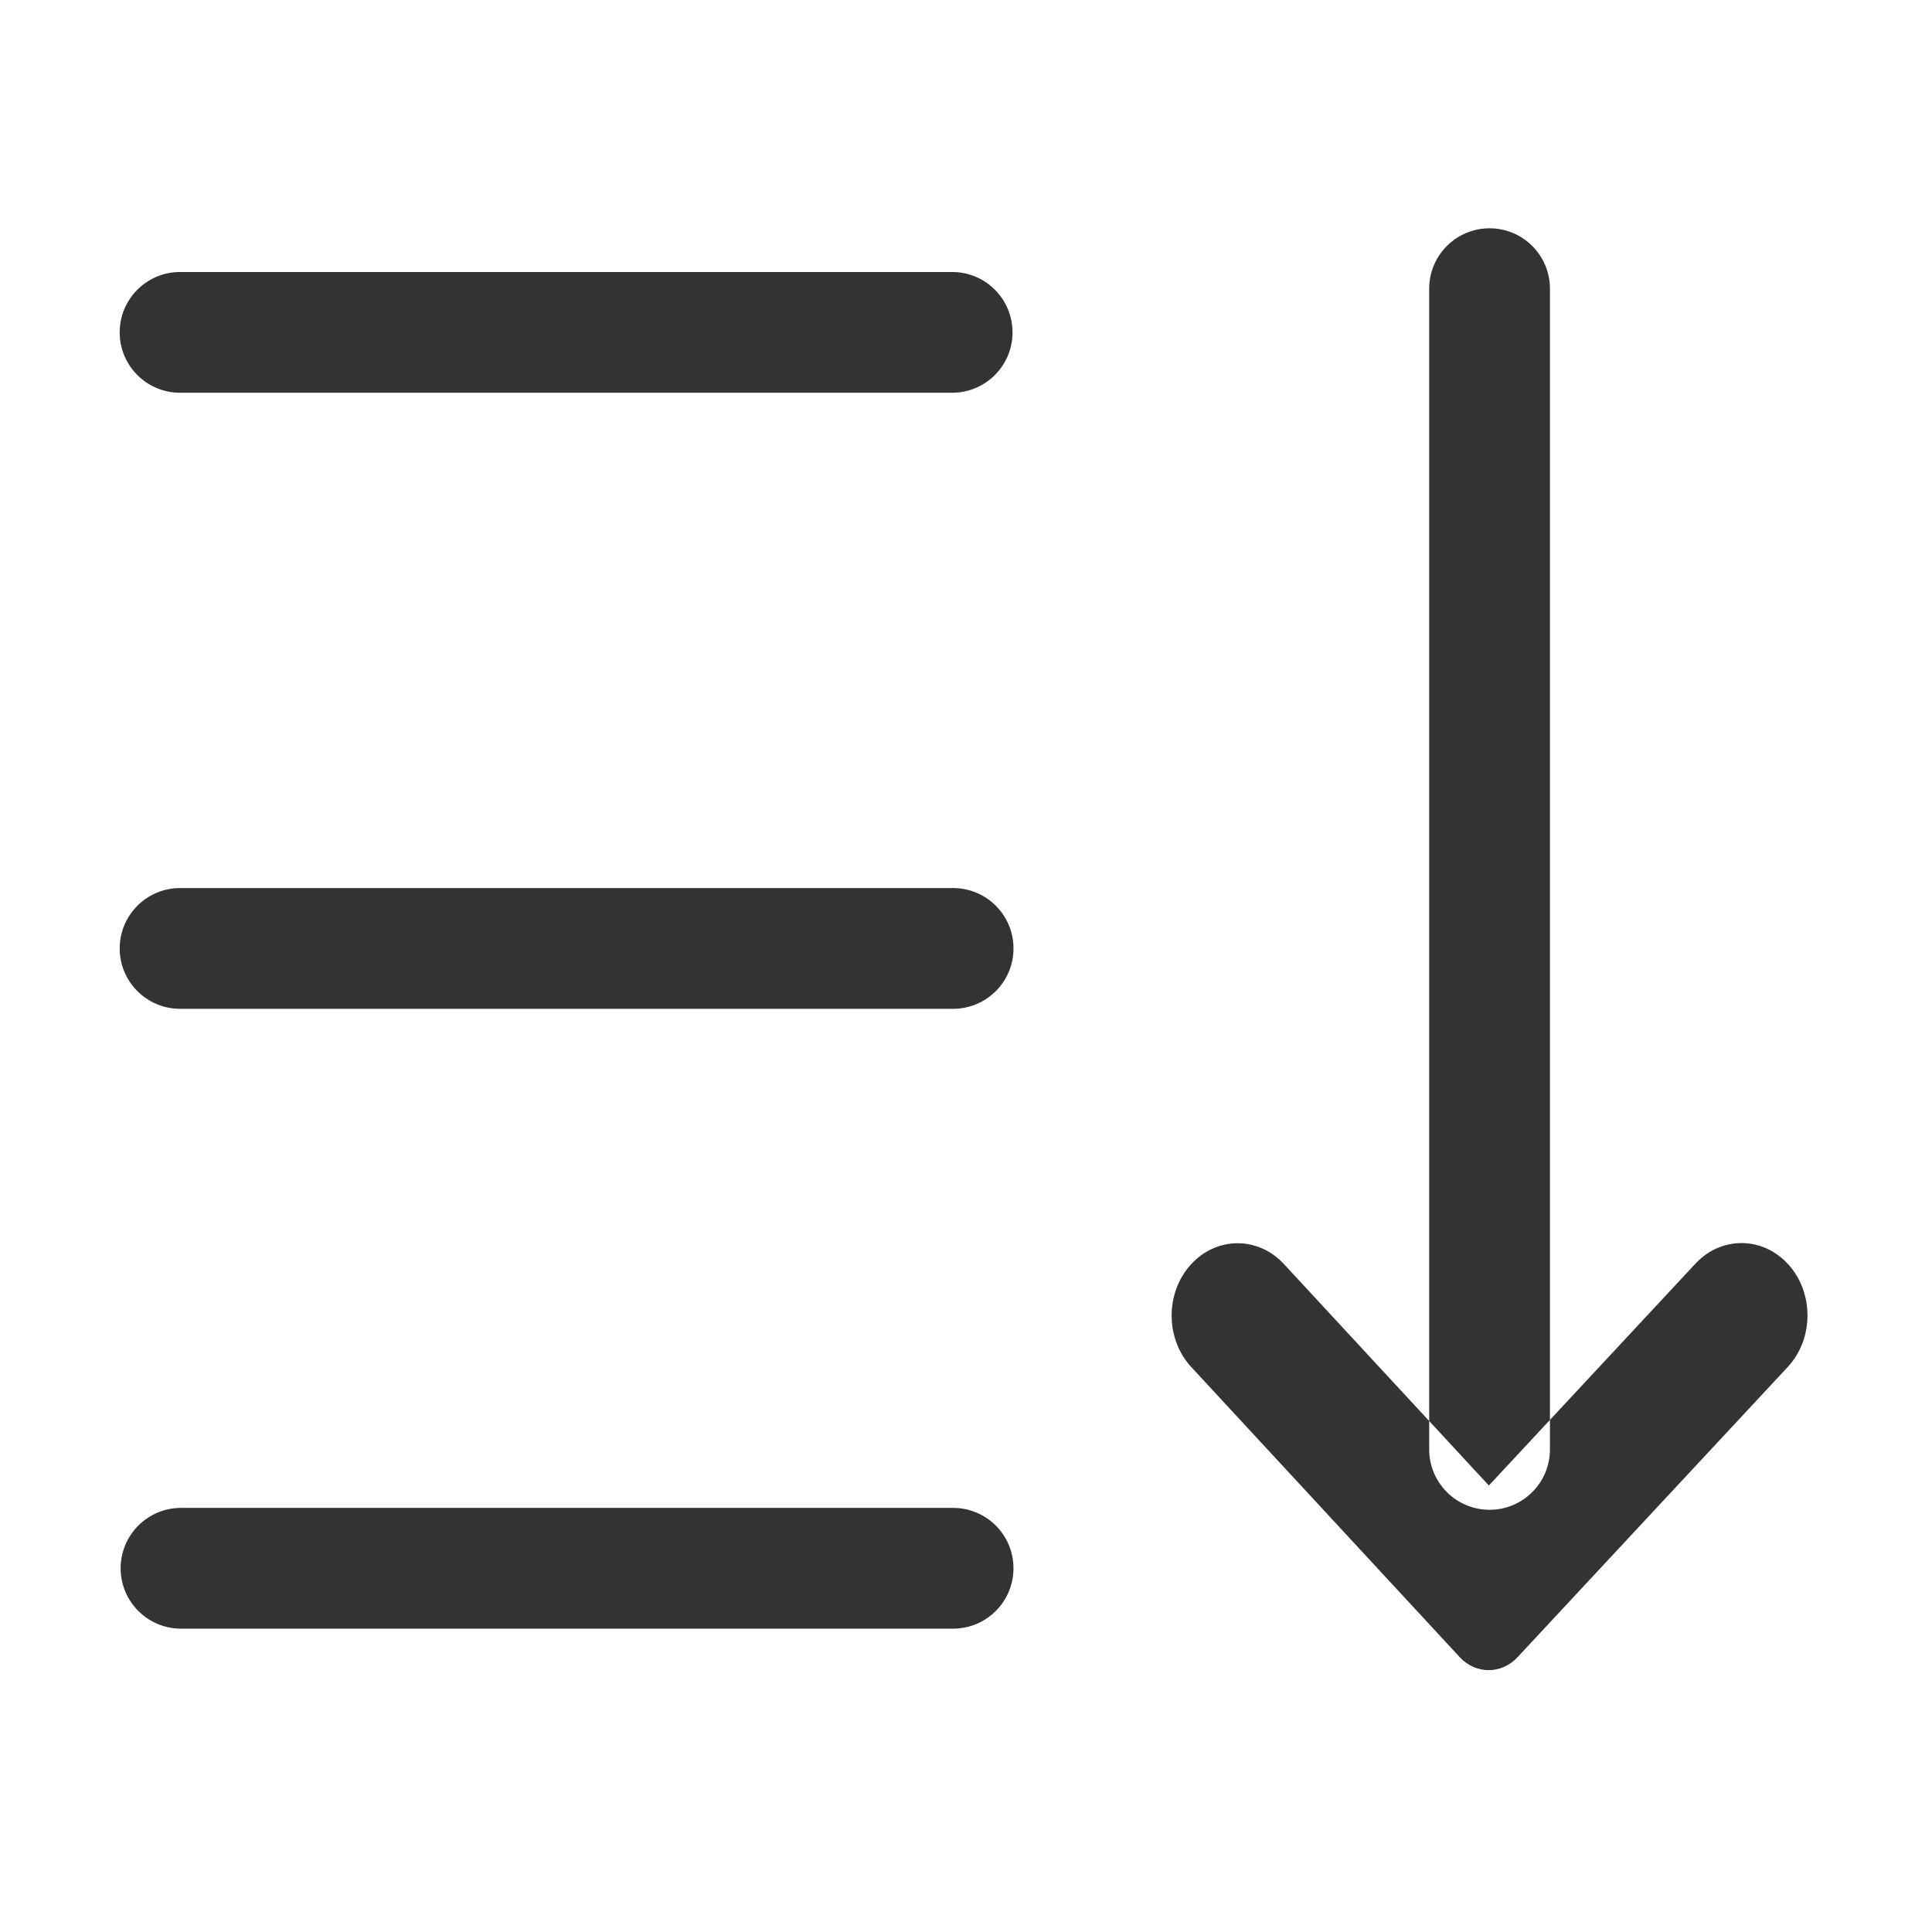
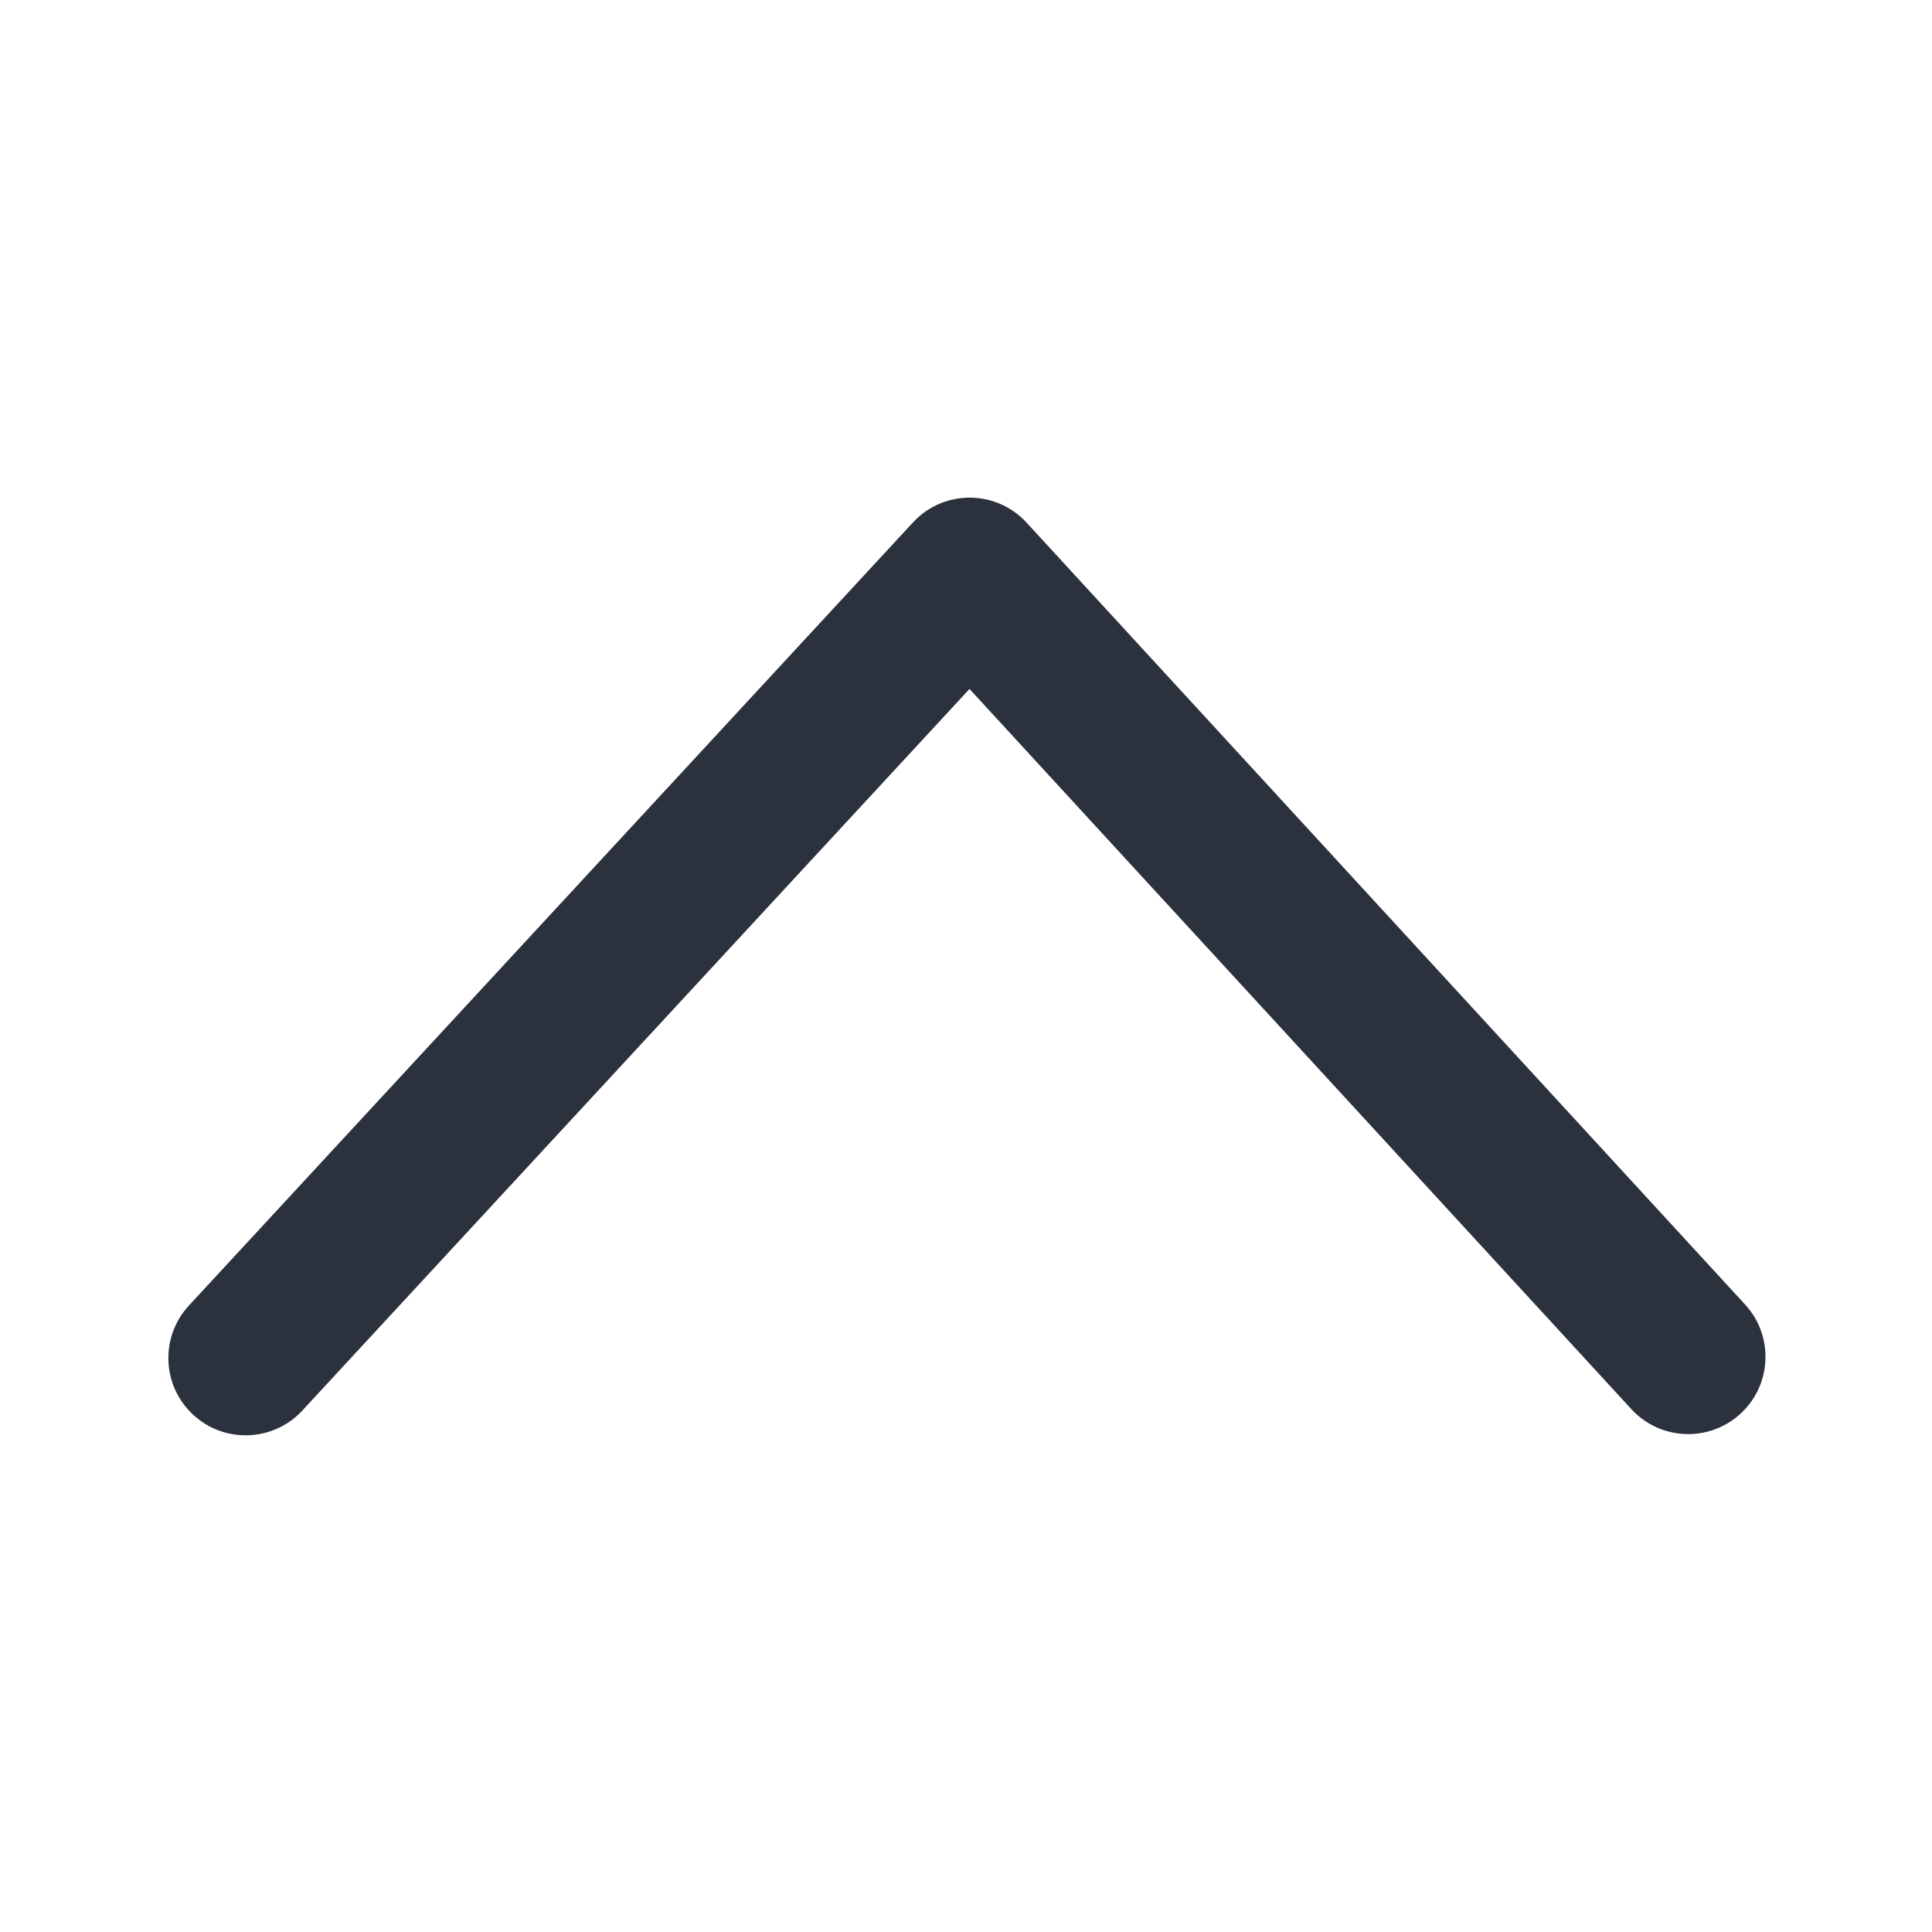
- <svg xmlns="http://www.w3.org/2000/svg" t="1733758107545" class="icon" viewBox="0 0 1024 1024" version="1.1" p-id="5453" width="200" height="200">
-   <path d="M504.67 144.17H95.44c-17.67 0-32 14.33-32 32s14.33 32 32 32h409.22c17.67 0 32-14.33 32-32s-14.32-32-31.99-32zM789.5 121c-17.67 0-32 14.33-32 32v615.22c0 17.67 14.33 32 32 32s32-14.33 32-32V153c0-17.67-14.33-32-32-32zM505.17 470.69H95.44c-17.67 0-32 14.33-32 32s14.33 32 32 32h409.73c17.67 0 32-14.33 32-32s-14.33-32-32-32z m0 328.53H95.94c-17.67 0-32 14.33-32 32s14.33 32 32 32h409.22c17.67 0 32-14.33 32-32 0.01-17.68-14.32-32-31.99-32z m268.51 79.1L631.42 724.59c-13.75-14.86-13.92-39.13-0.36-54.22 13.55-15.08 35.69-15.26 49.44-0.4l108.63 117.38L898.58 669.8c13.79-14.82 35.93-14.56 49.44 0.56 13.51 15.13 13.28 39.4-0.51 54.21l-143.2 153.8c-8.51 9.15-22.14 9.12-30.63-0.05z" fill="#333333" p-id="5454" />
+ <svg xmlns="http://www.w3.org/2000/svg" t="1733902286454" class="icon" viewBox="0 0 1024 1024" version="1.1" p-id="2246" width="200" height="200">
+   <path d="M100.122 691.978c-15.357 16.61-14.341 42.524 2.269 57.881 16.444 15.204 42.007 14.36 57.418-1.775l0.464-0.493 353.583-382.434 350.769 381.698c15.154 16.49 40.7 17.727 57.372 2.898l0.502-0.454c16.49-15.154 17.728-40.7 2.899-57.372l-0.455-0.502-380.835-414.418c-16.033-17.447-43.431-17.662-59.743-0.613l-0.491 0.522-383.752 415.062z" fill="#2B313D" p-id="2247" />
</svg>
